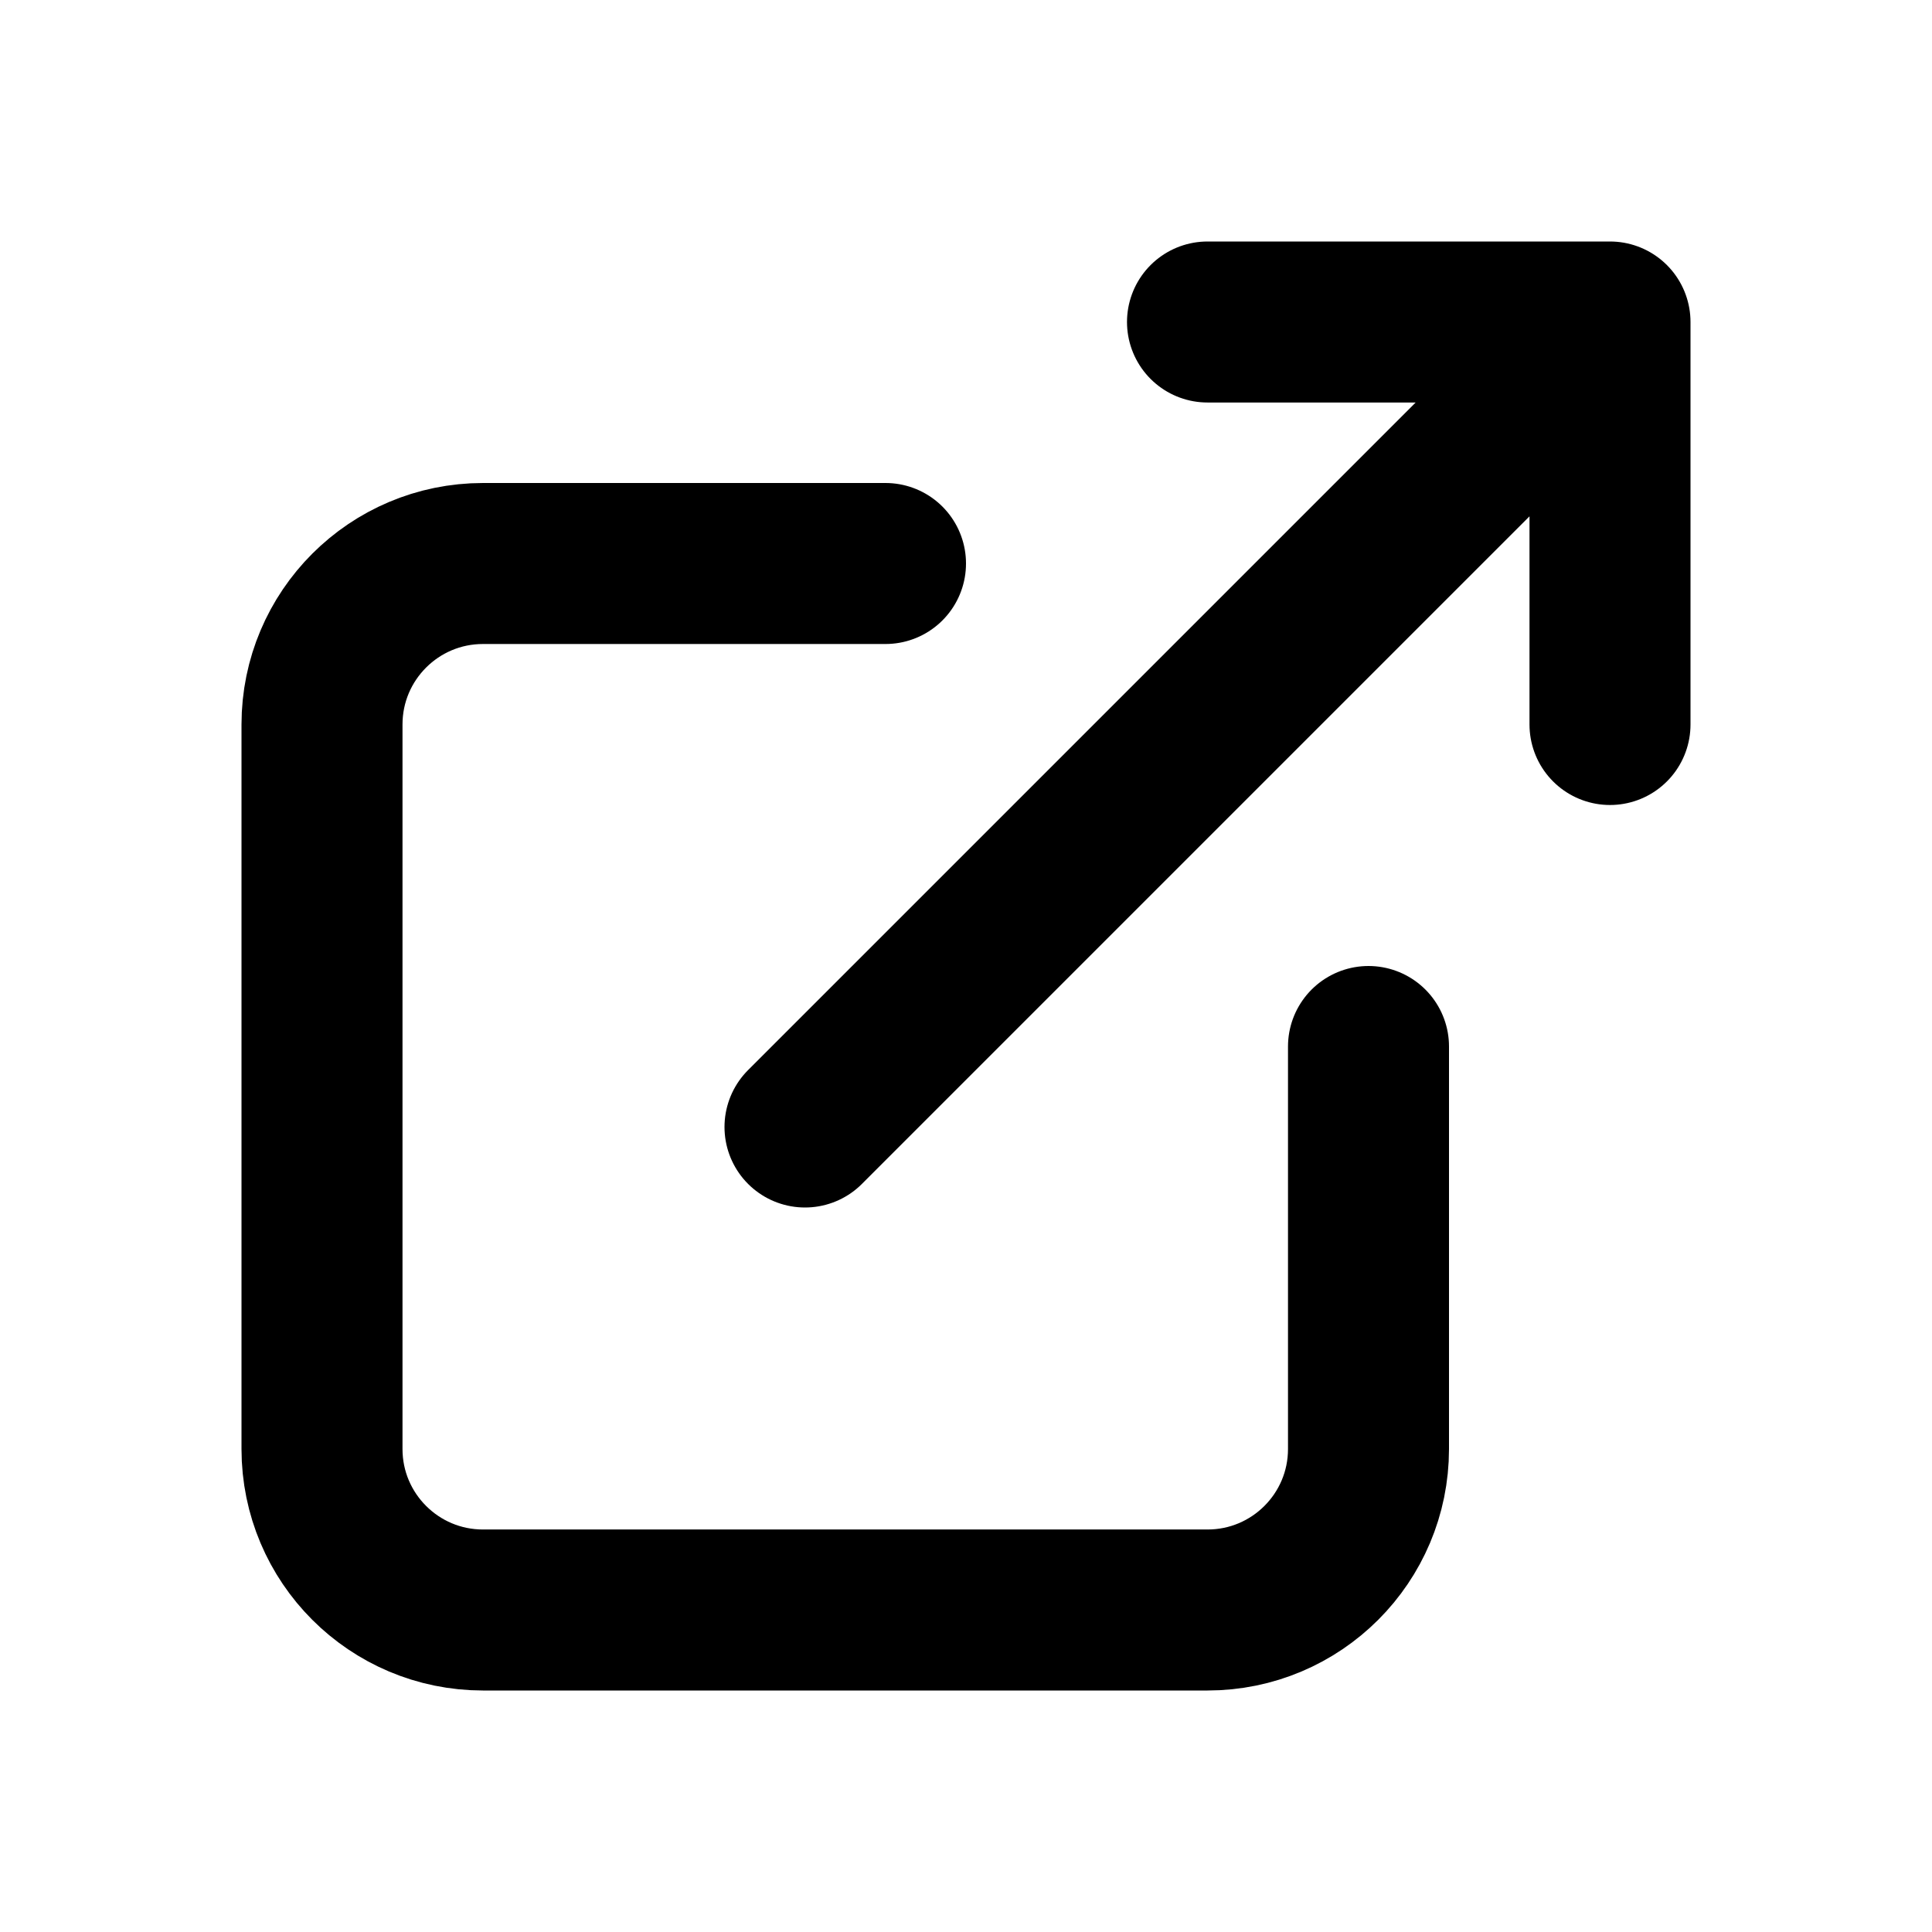
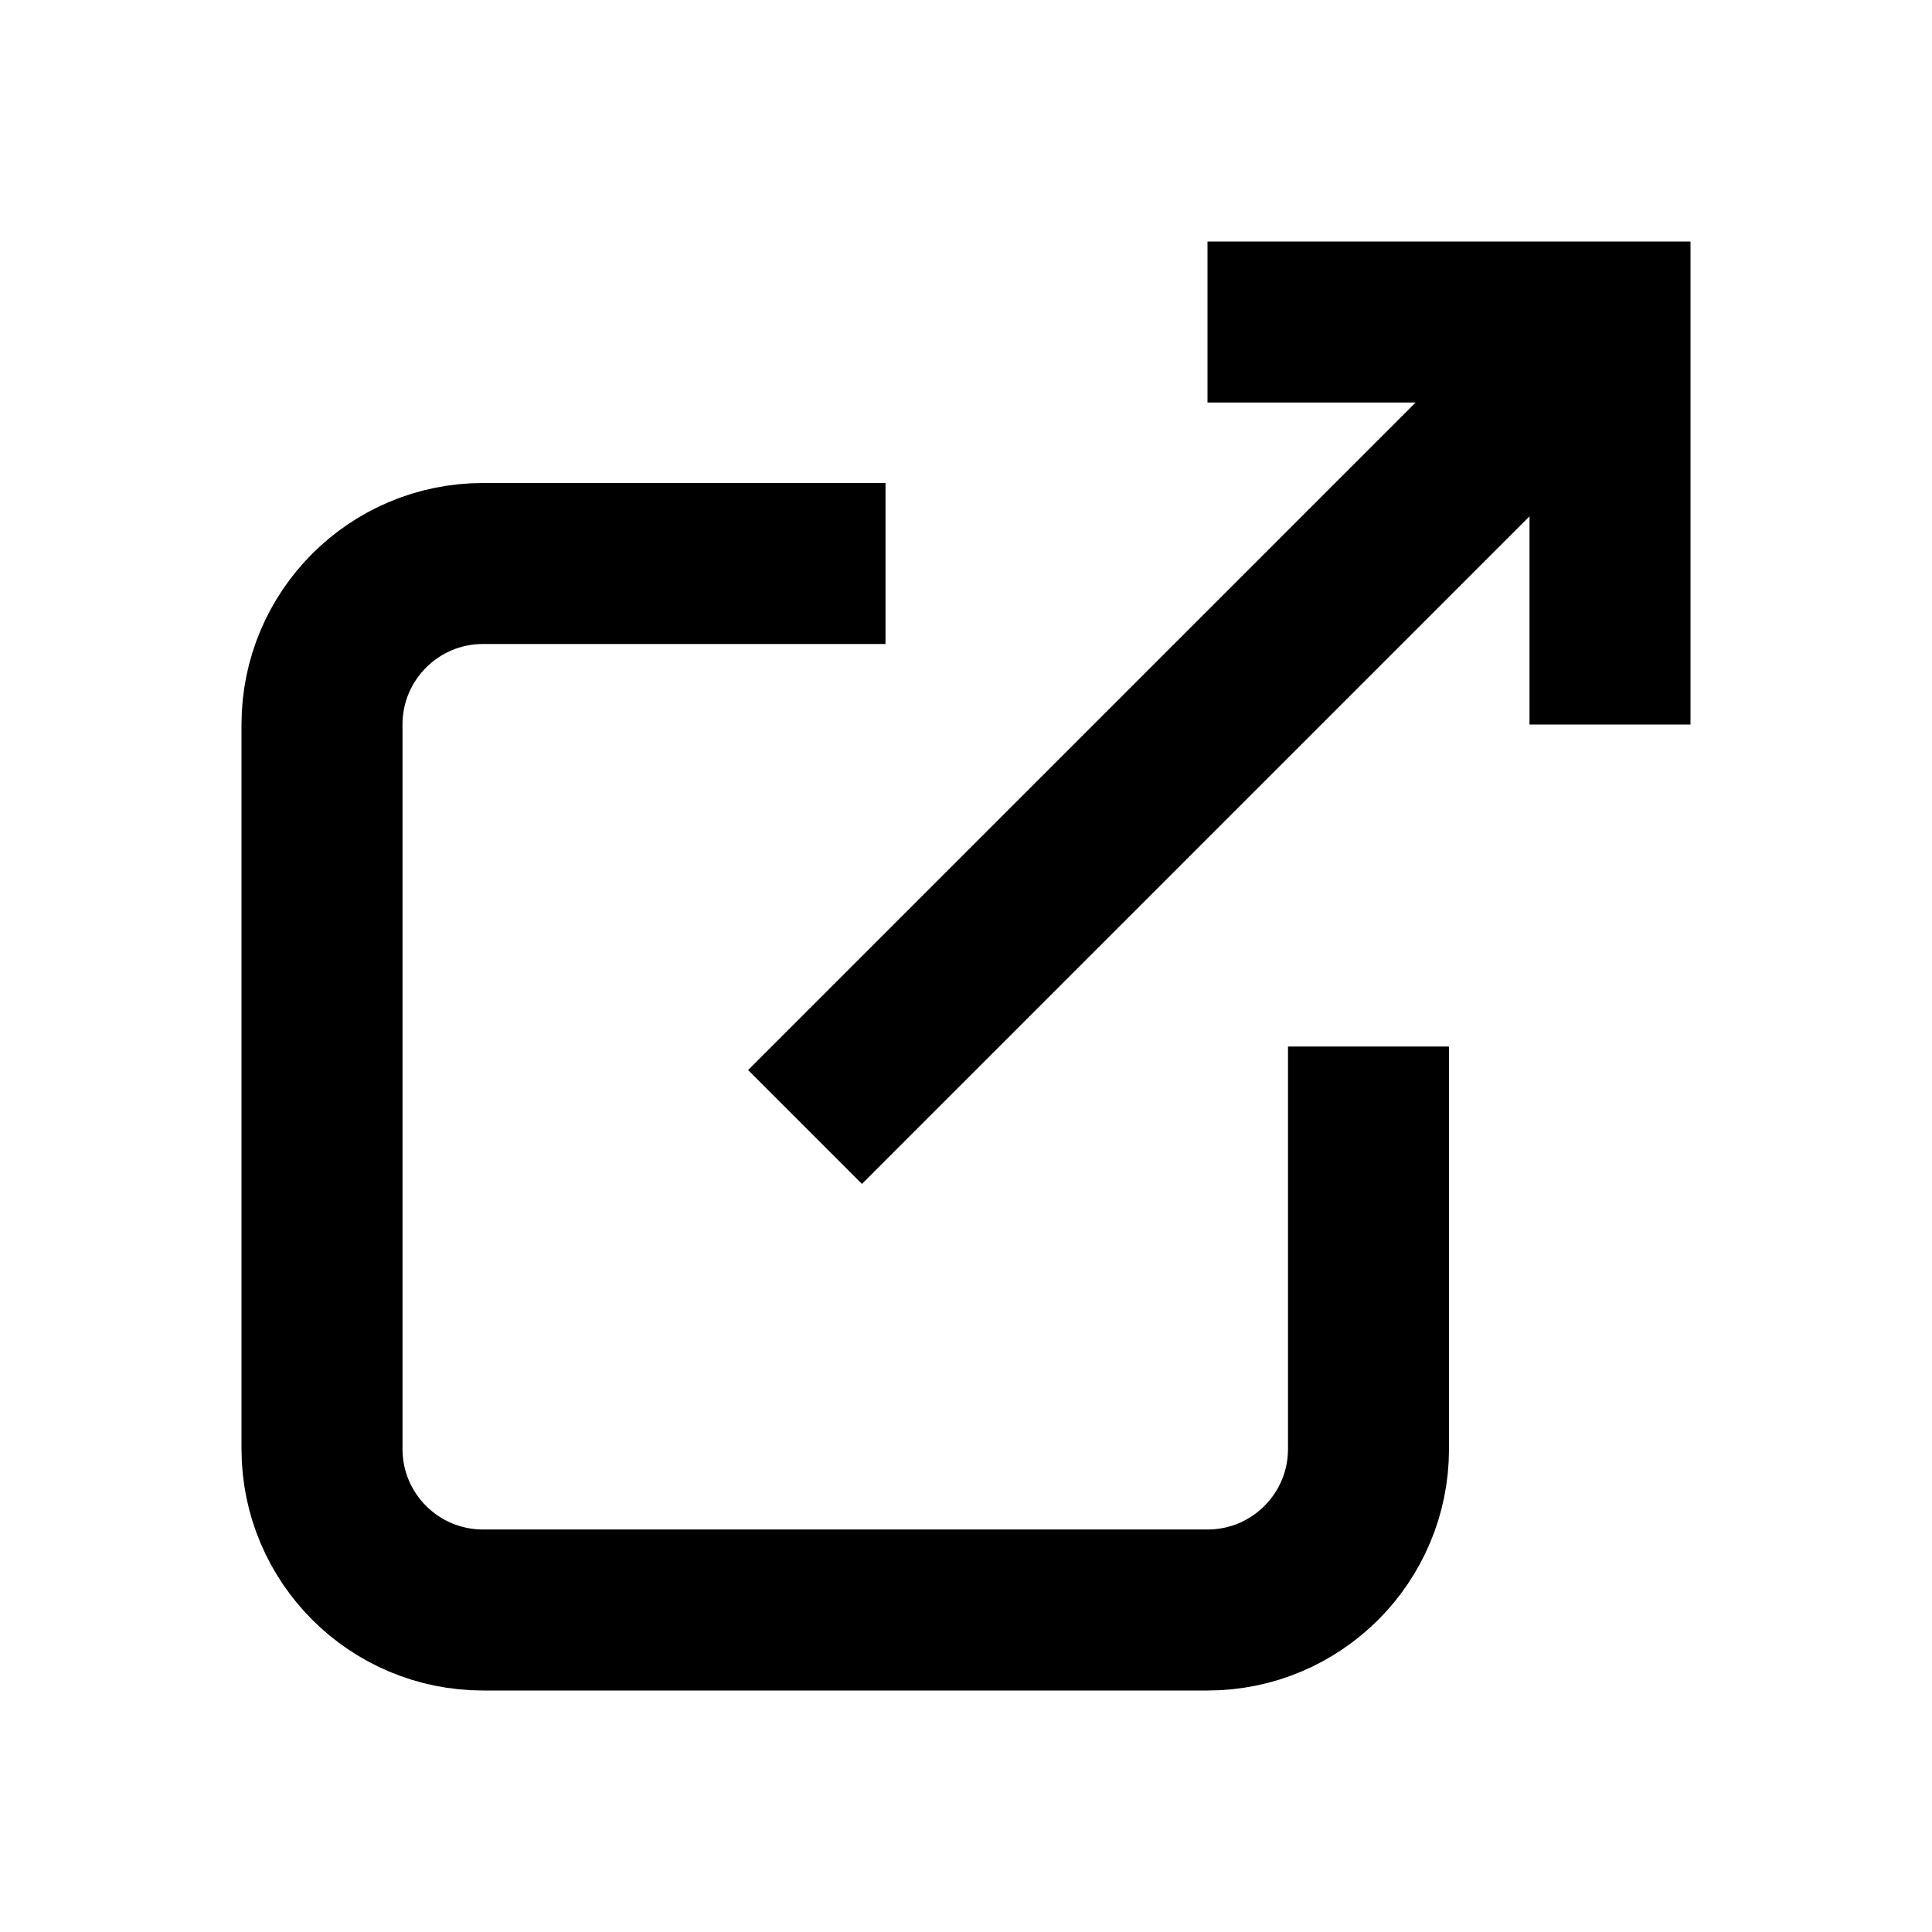
<svg width="1em" height="1em" viewBox="0 0 24 24">
  <rect x="0" y="0" width="24" height="24" fill="rgba(255, 255, 255, 0)" />
-   <path fill="none" stroke="currentColor" stroke-linecap="round" stroke-linejoin="round" stroke-width="2" d="M11 7H6a2 2 0 0 0-2 2v9a2 2 0 0 0 2 2h9a2 2 0 0 0 2-2v-5m-7 1L20 4m-5 0h5v5" />
+   <path fill="none" stroke="currentColor" strokeLinecap="round" strokeLinejoin="round" stroke-width="2" d="M11 7H6a2 2 0 0 0-2 2v9a2 2 0 0 0 2 2h9a2 2 0 0 0 2-2v-5m-7 1L20 4m-5 0h5v5" />
</svg>
